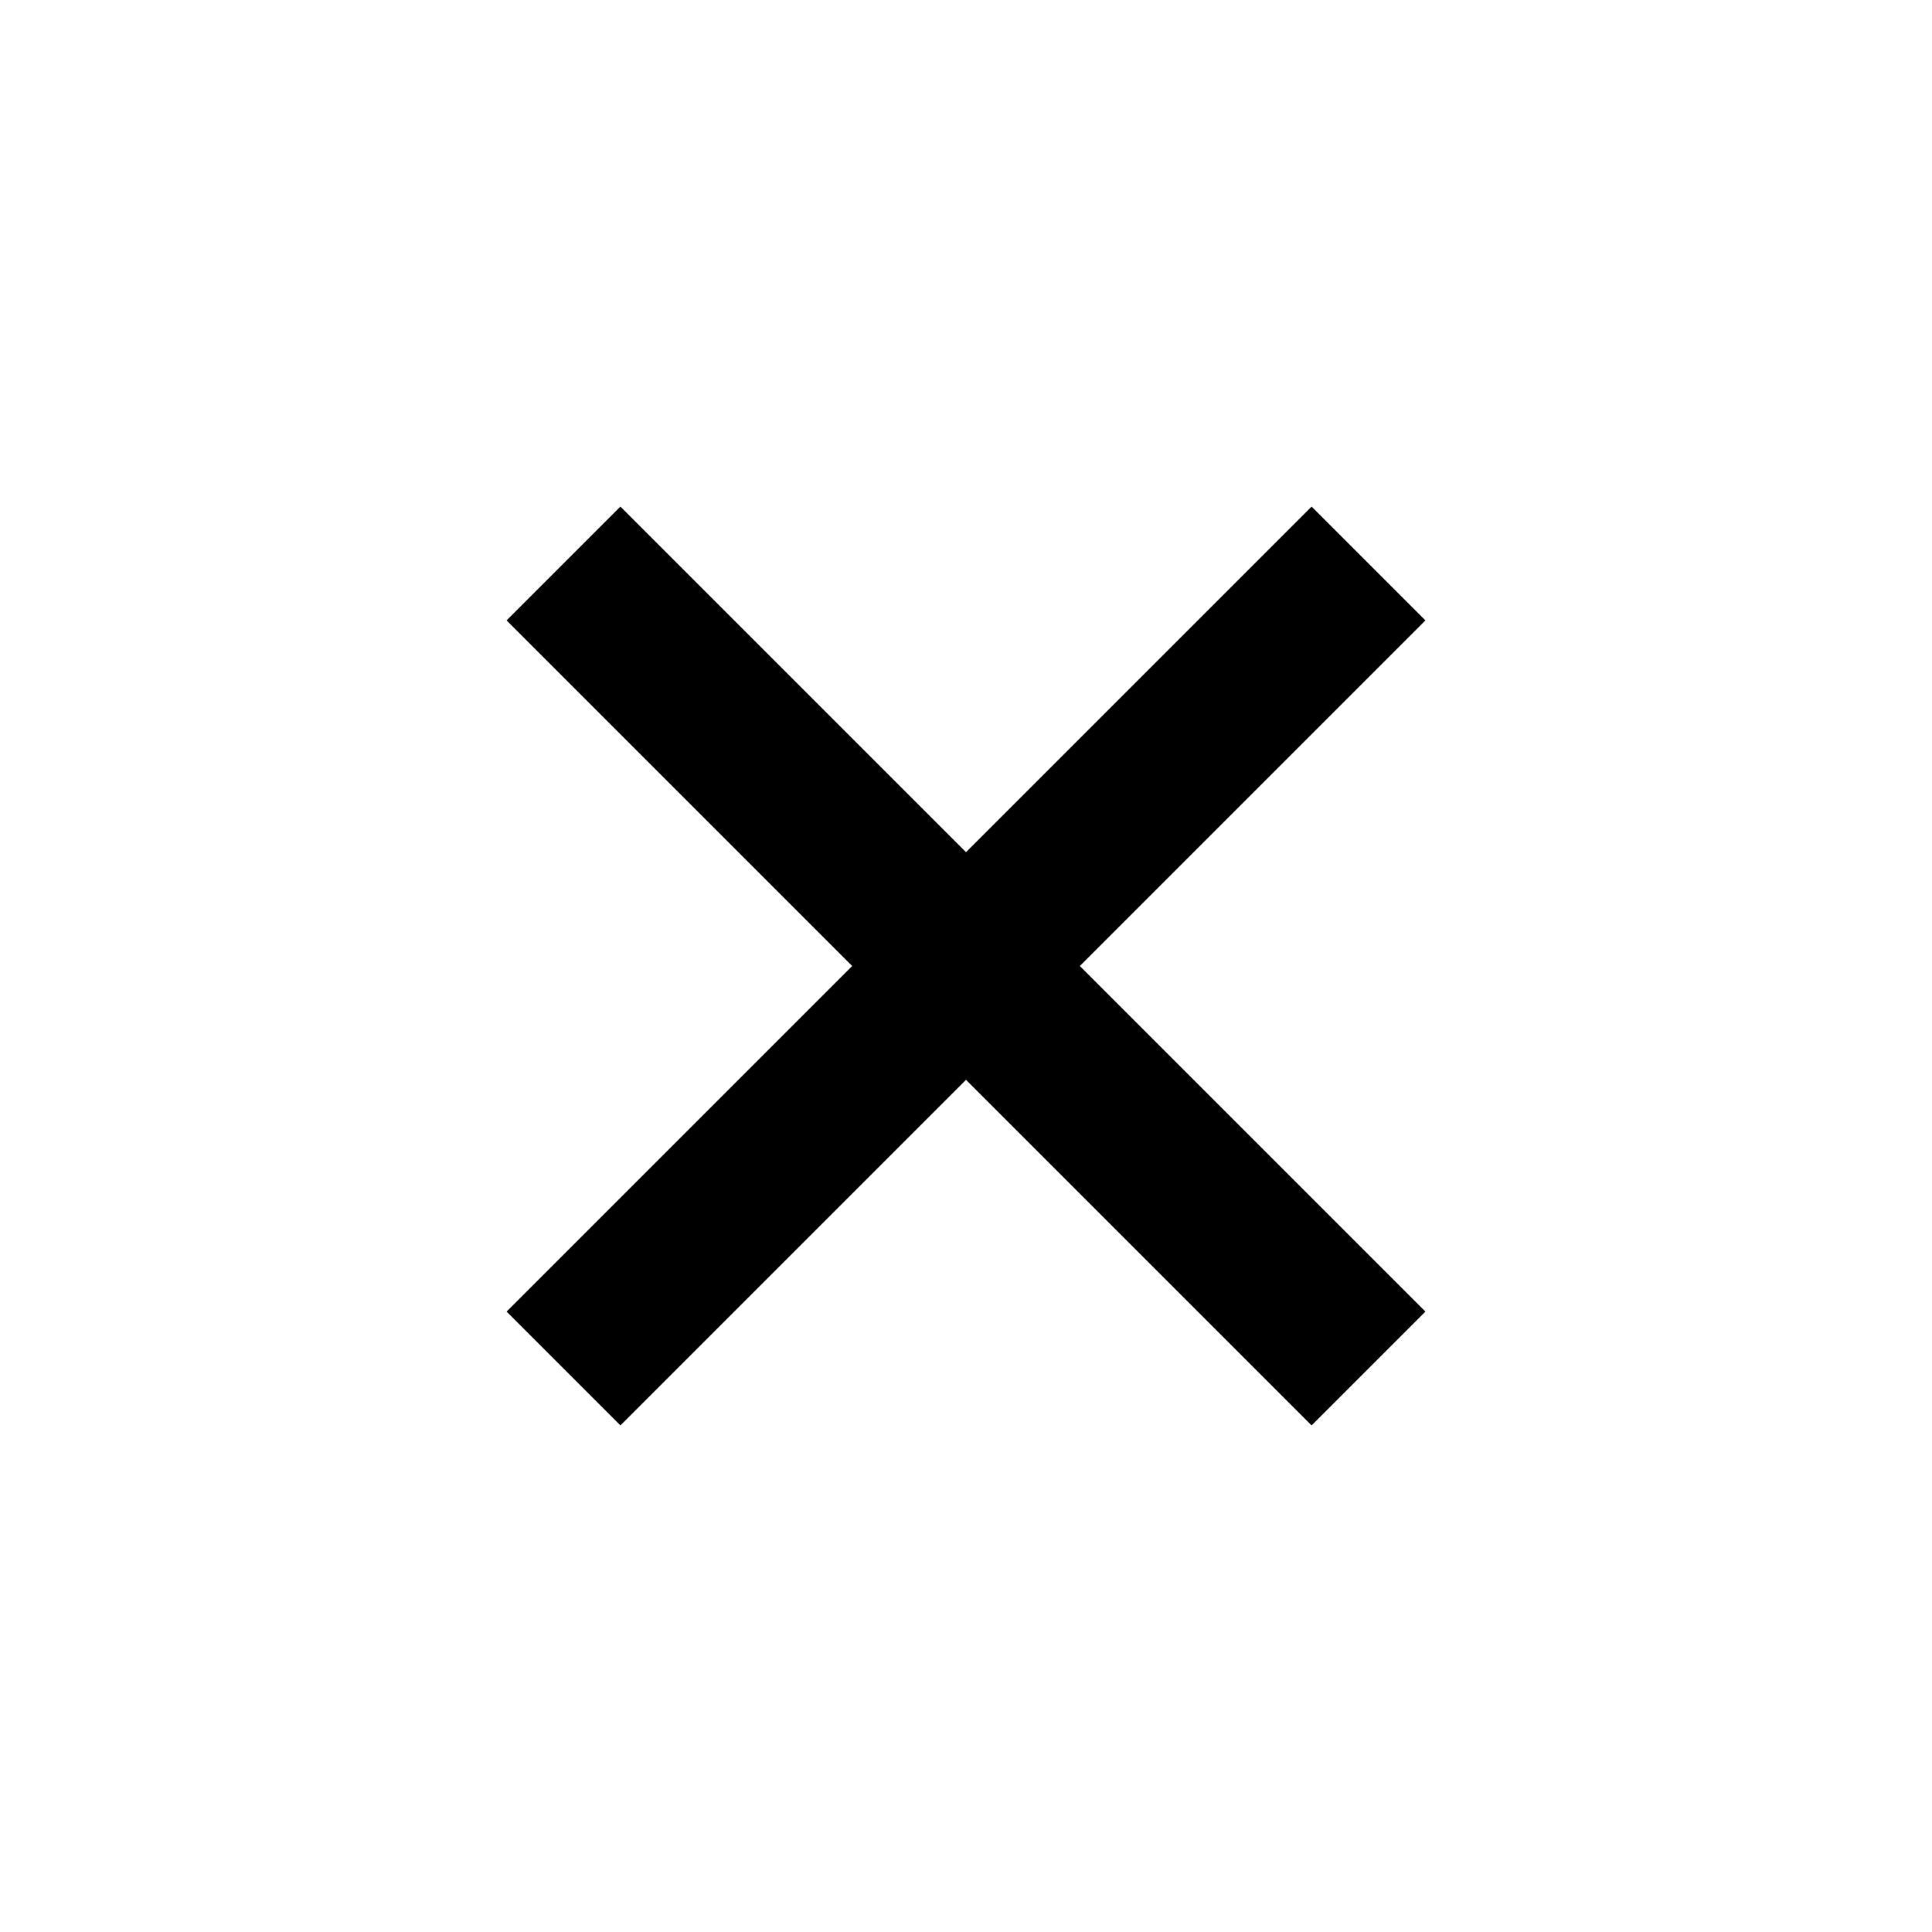
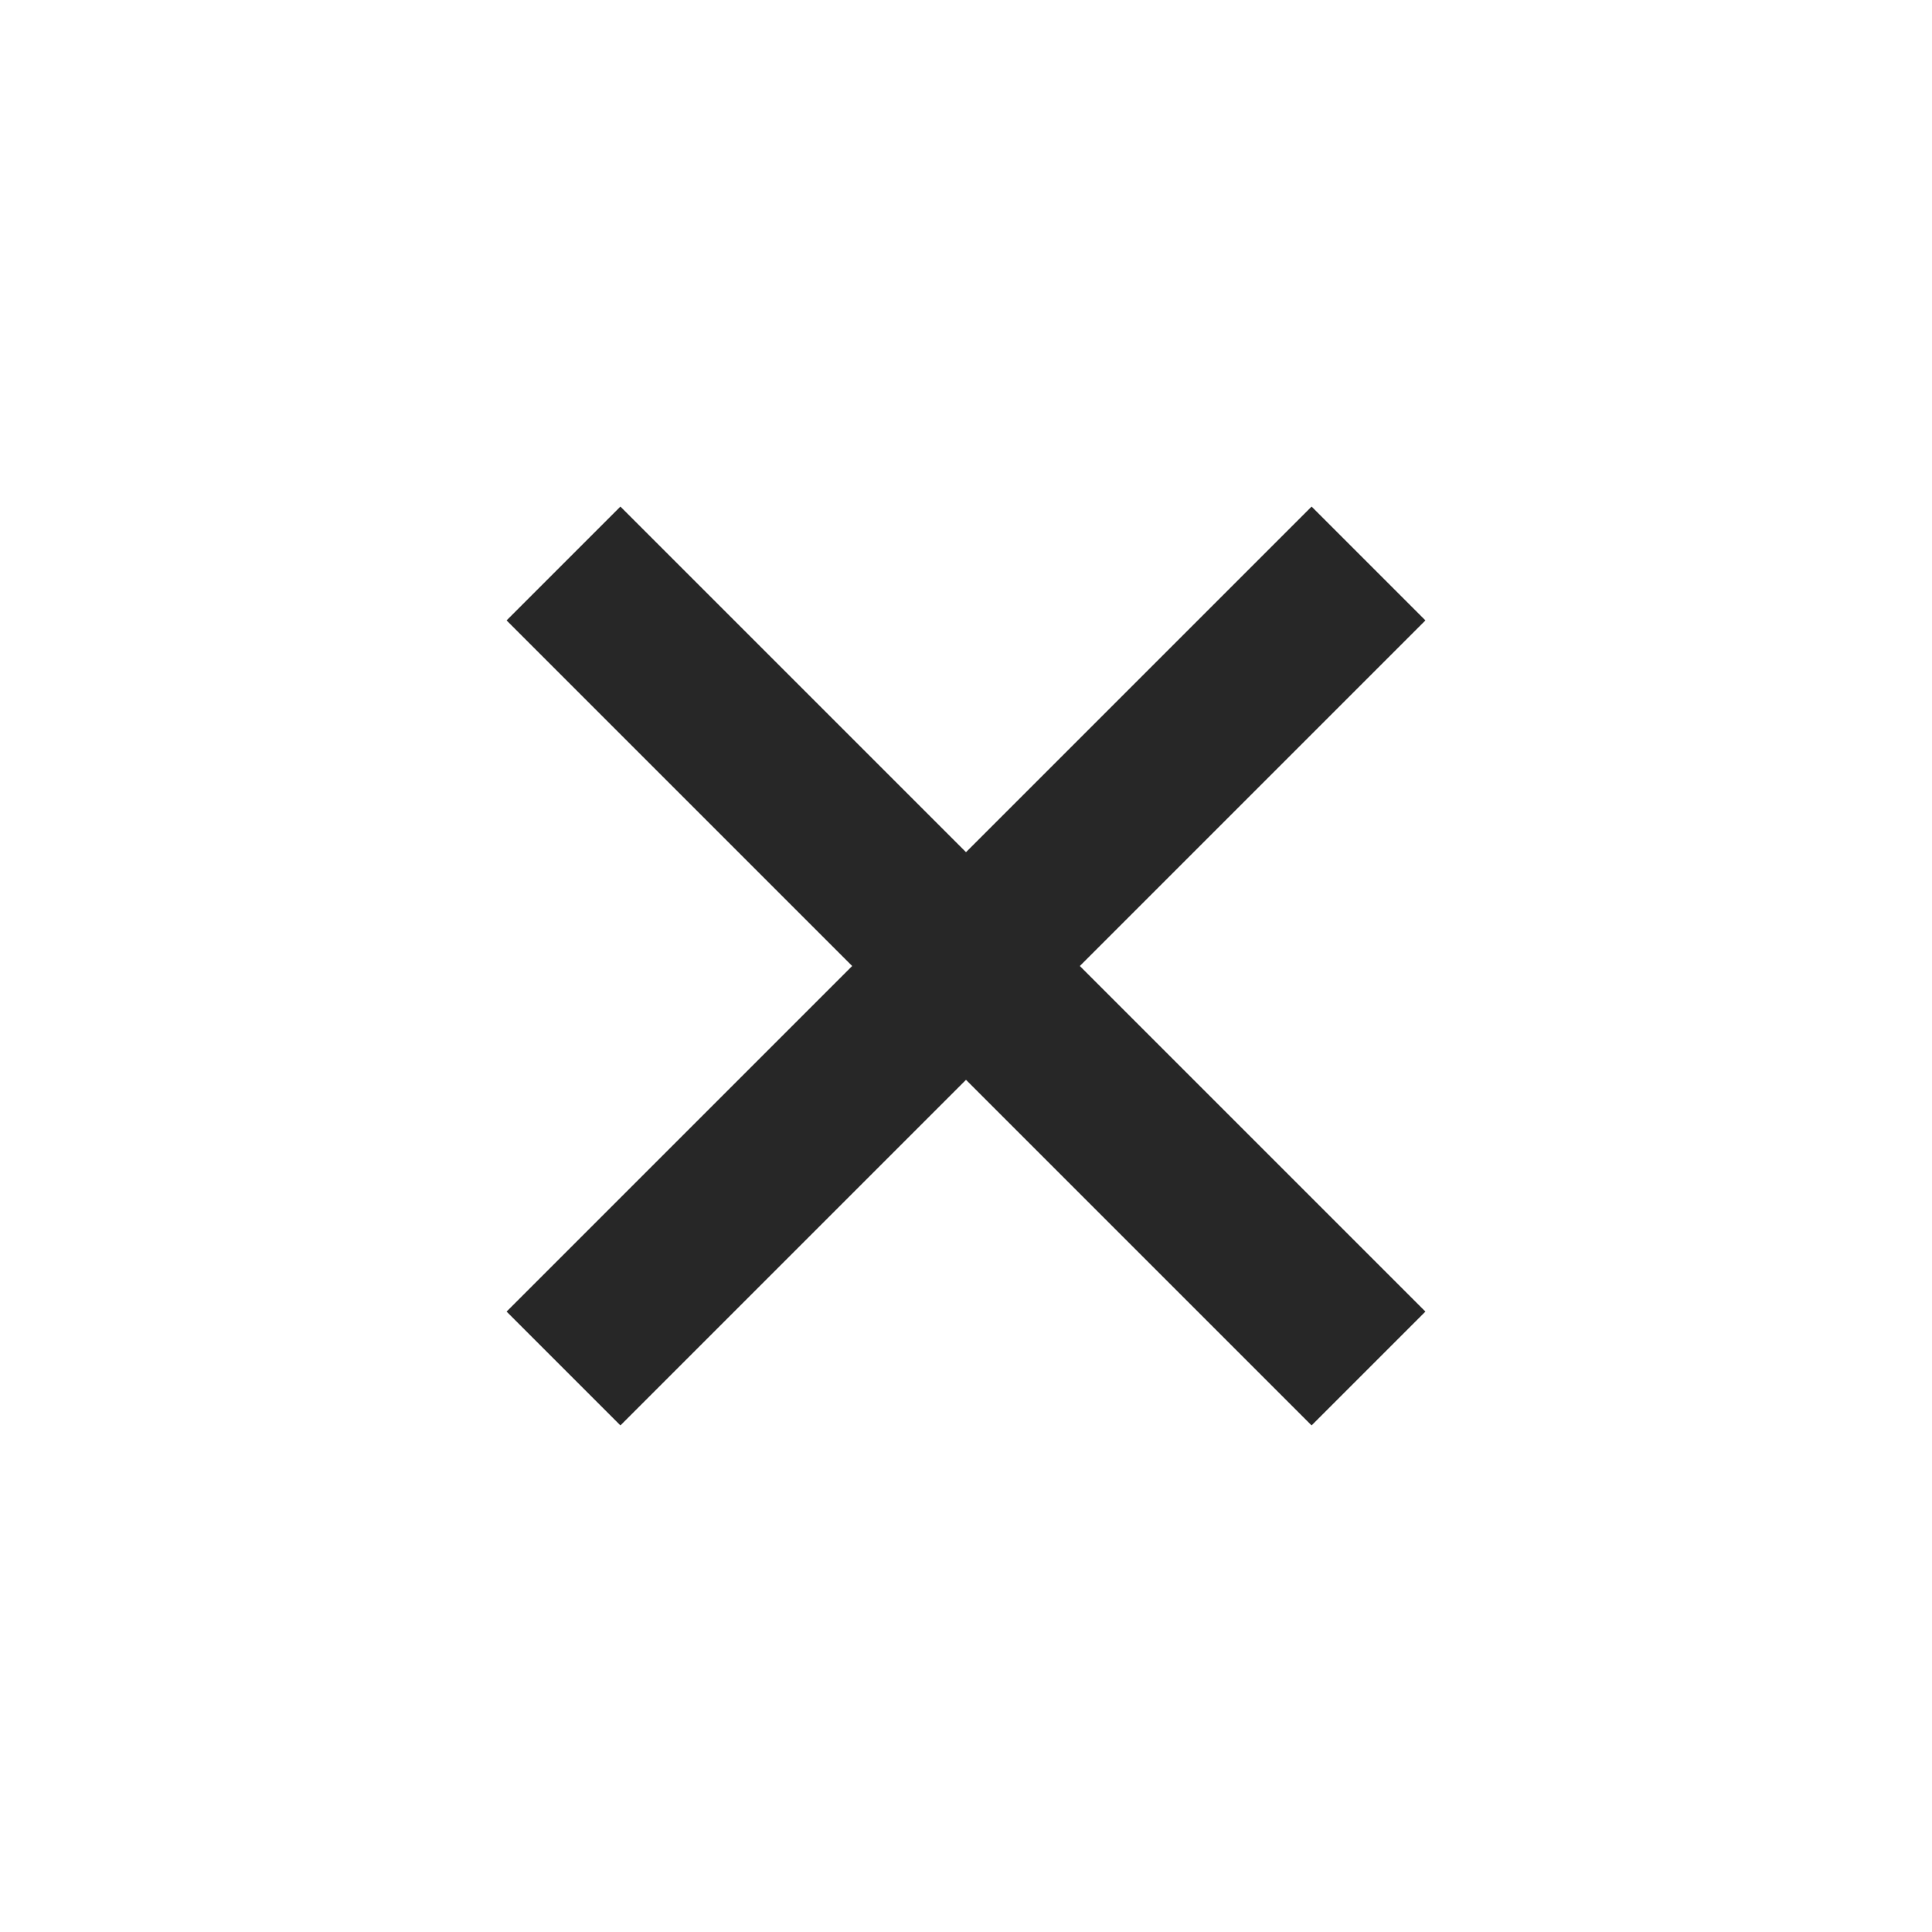
<svg xmlns="http://www.w3.org/2000/svg" width="24" height="24" viewBox="0 0 24 24" fill="none">
-   <path fill-rule="evenodd" clip-rule="evenodd" d="M10.586 12L6.293 16.293L7.707 17.707L12 13.414L16.293 17.707L17.707 16.293L13.414 12L17.707 7.707L16.293 6.293L12 10.586L7.707 6.293L6.293 7.707L10.586 12Z" fill="black" />
+   <path fill-rule="evenodd" clip-rule="evenodd" d="M10.586 12L6.293 16.293L7.707 17.707L12 13.414L16.293 17.707L17.707 16.293L13.414 12L17.707 7.707L16.293 6.293L12 10.586L7.707 6.293L6.293 7.707L10.586 12Z" fill="#272727" />
</svg>
